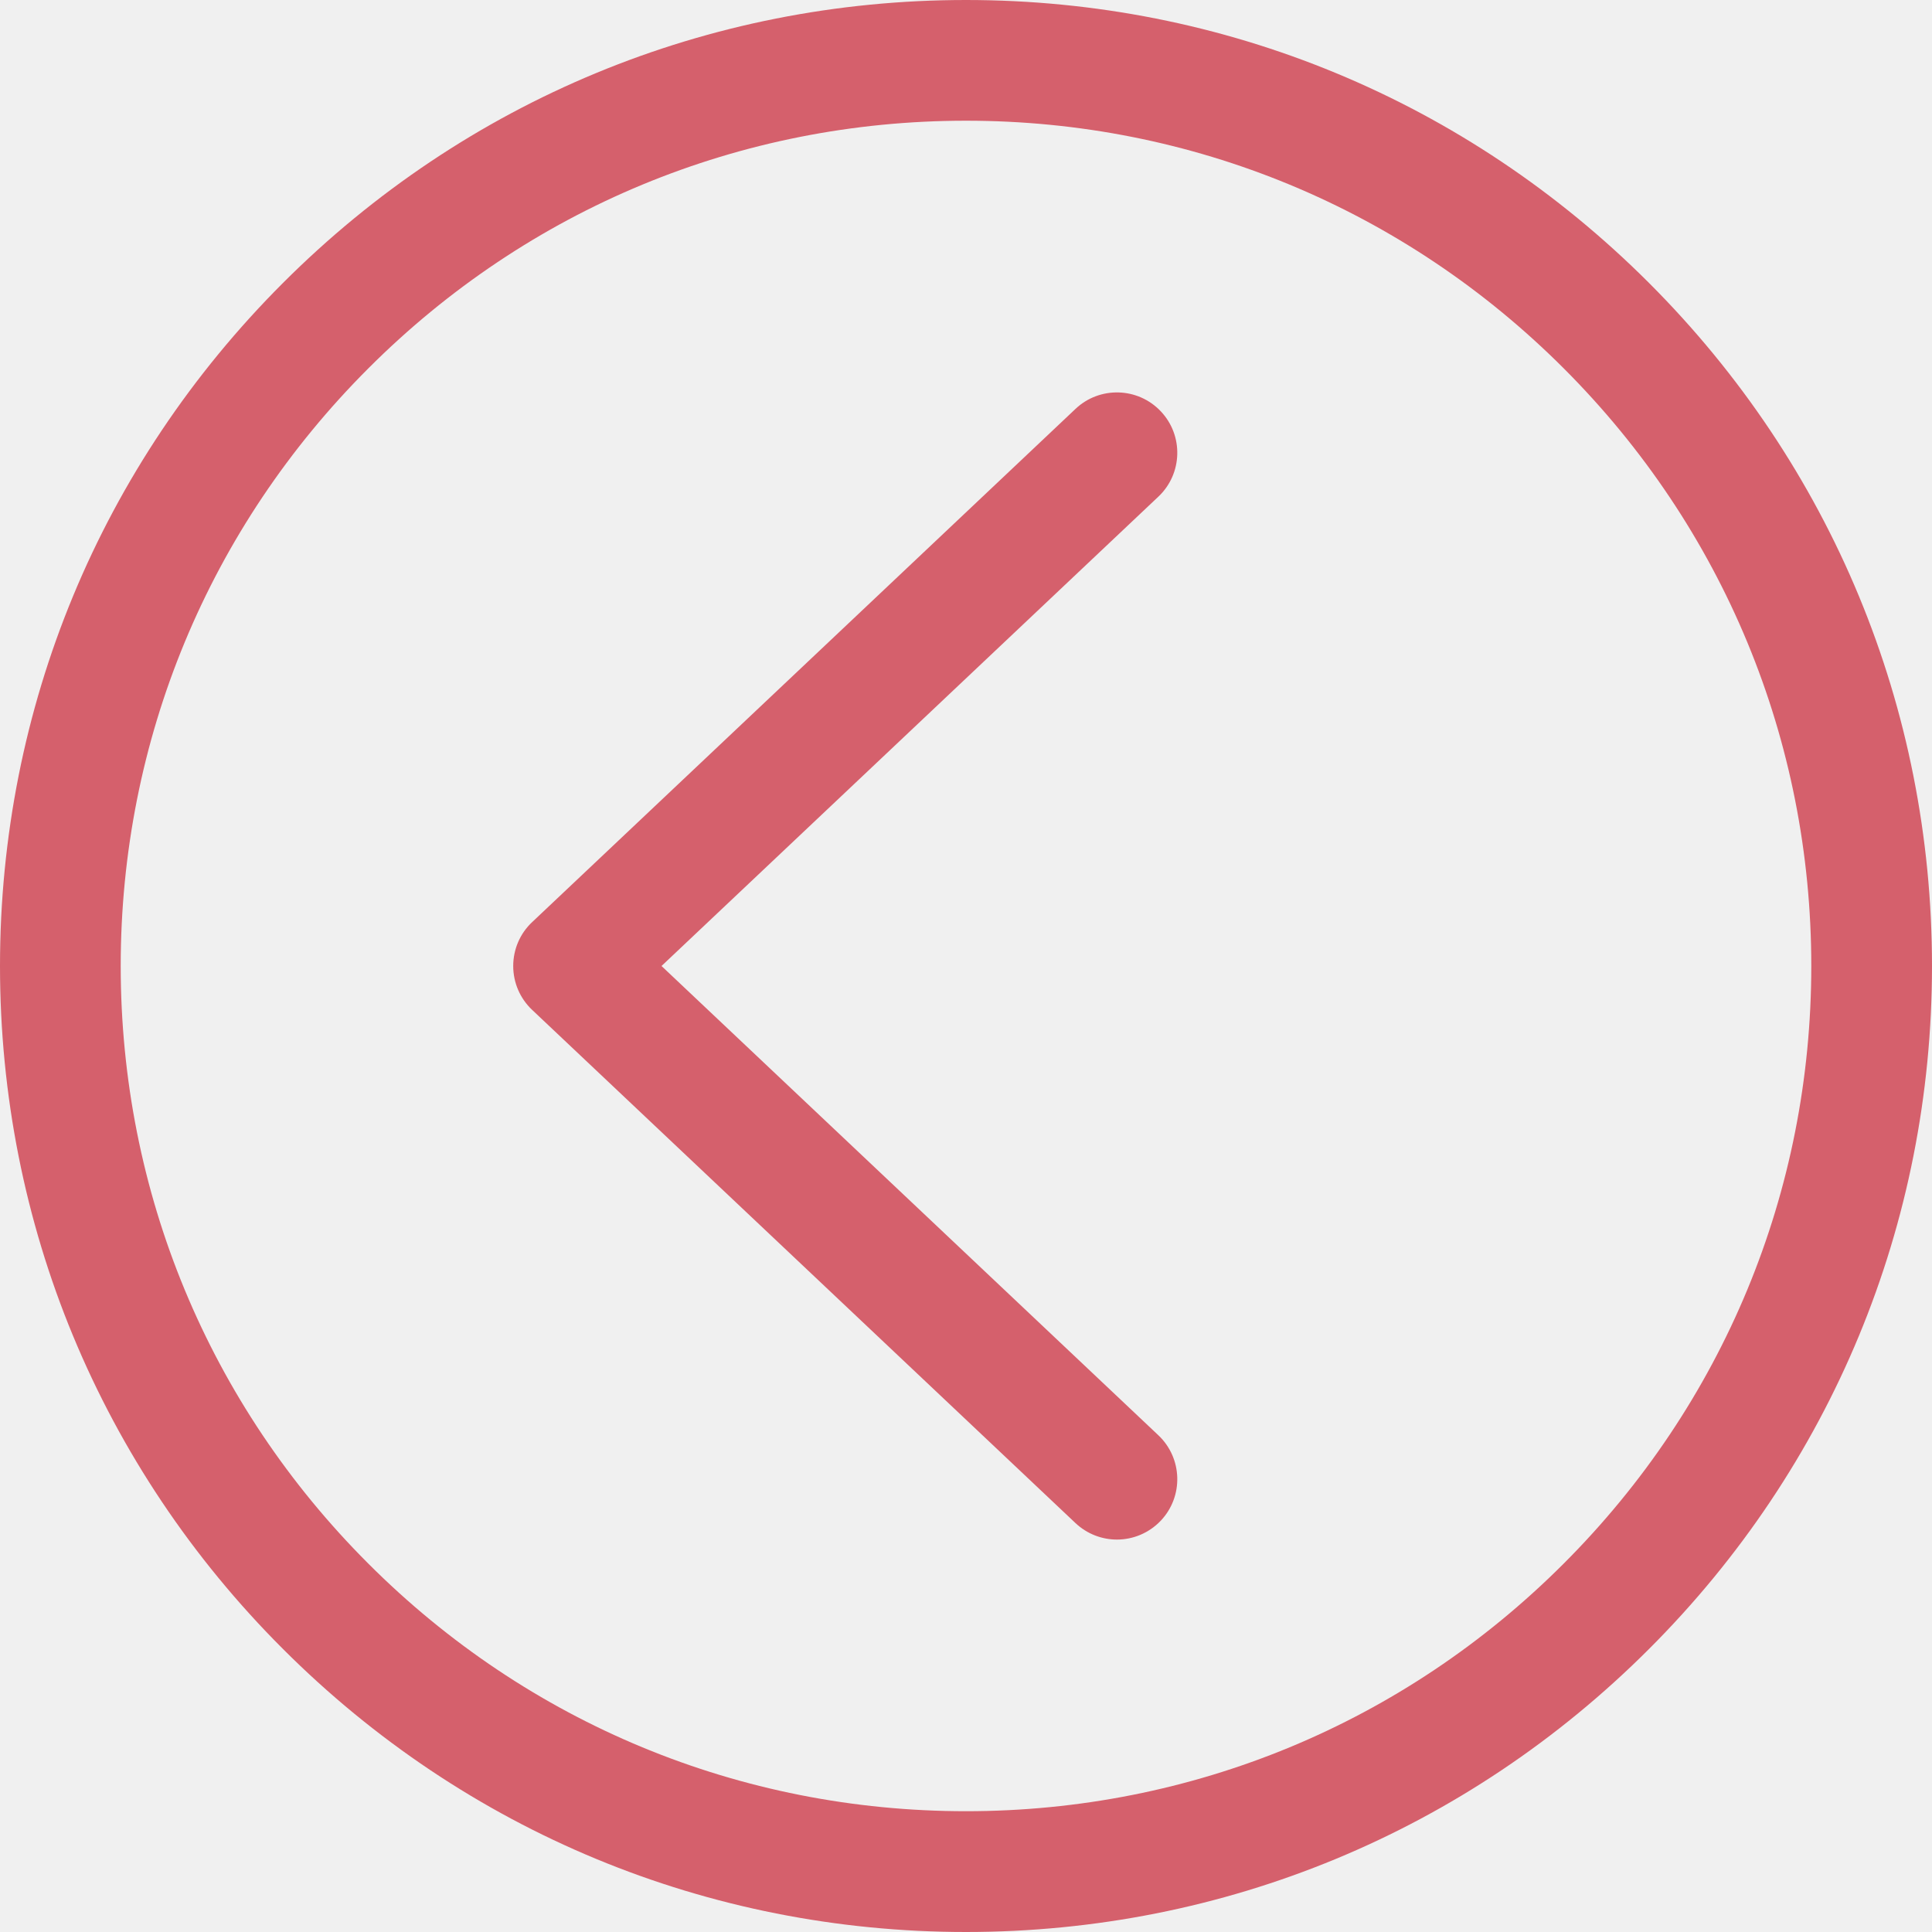
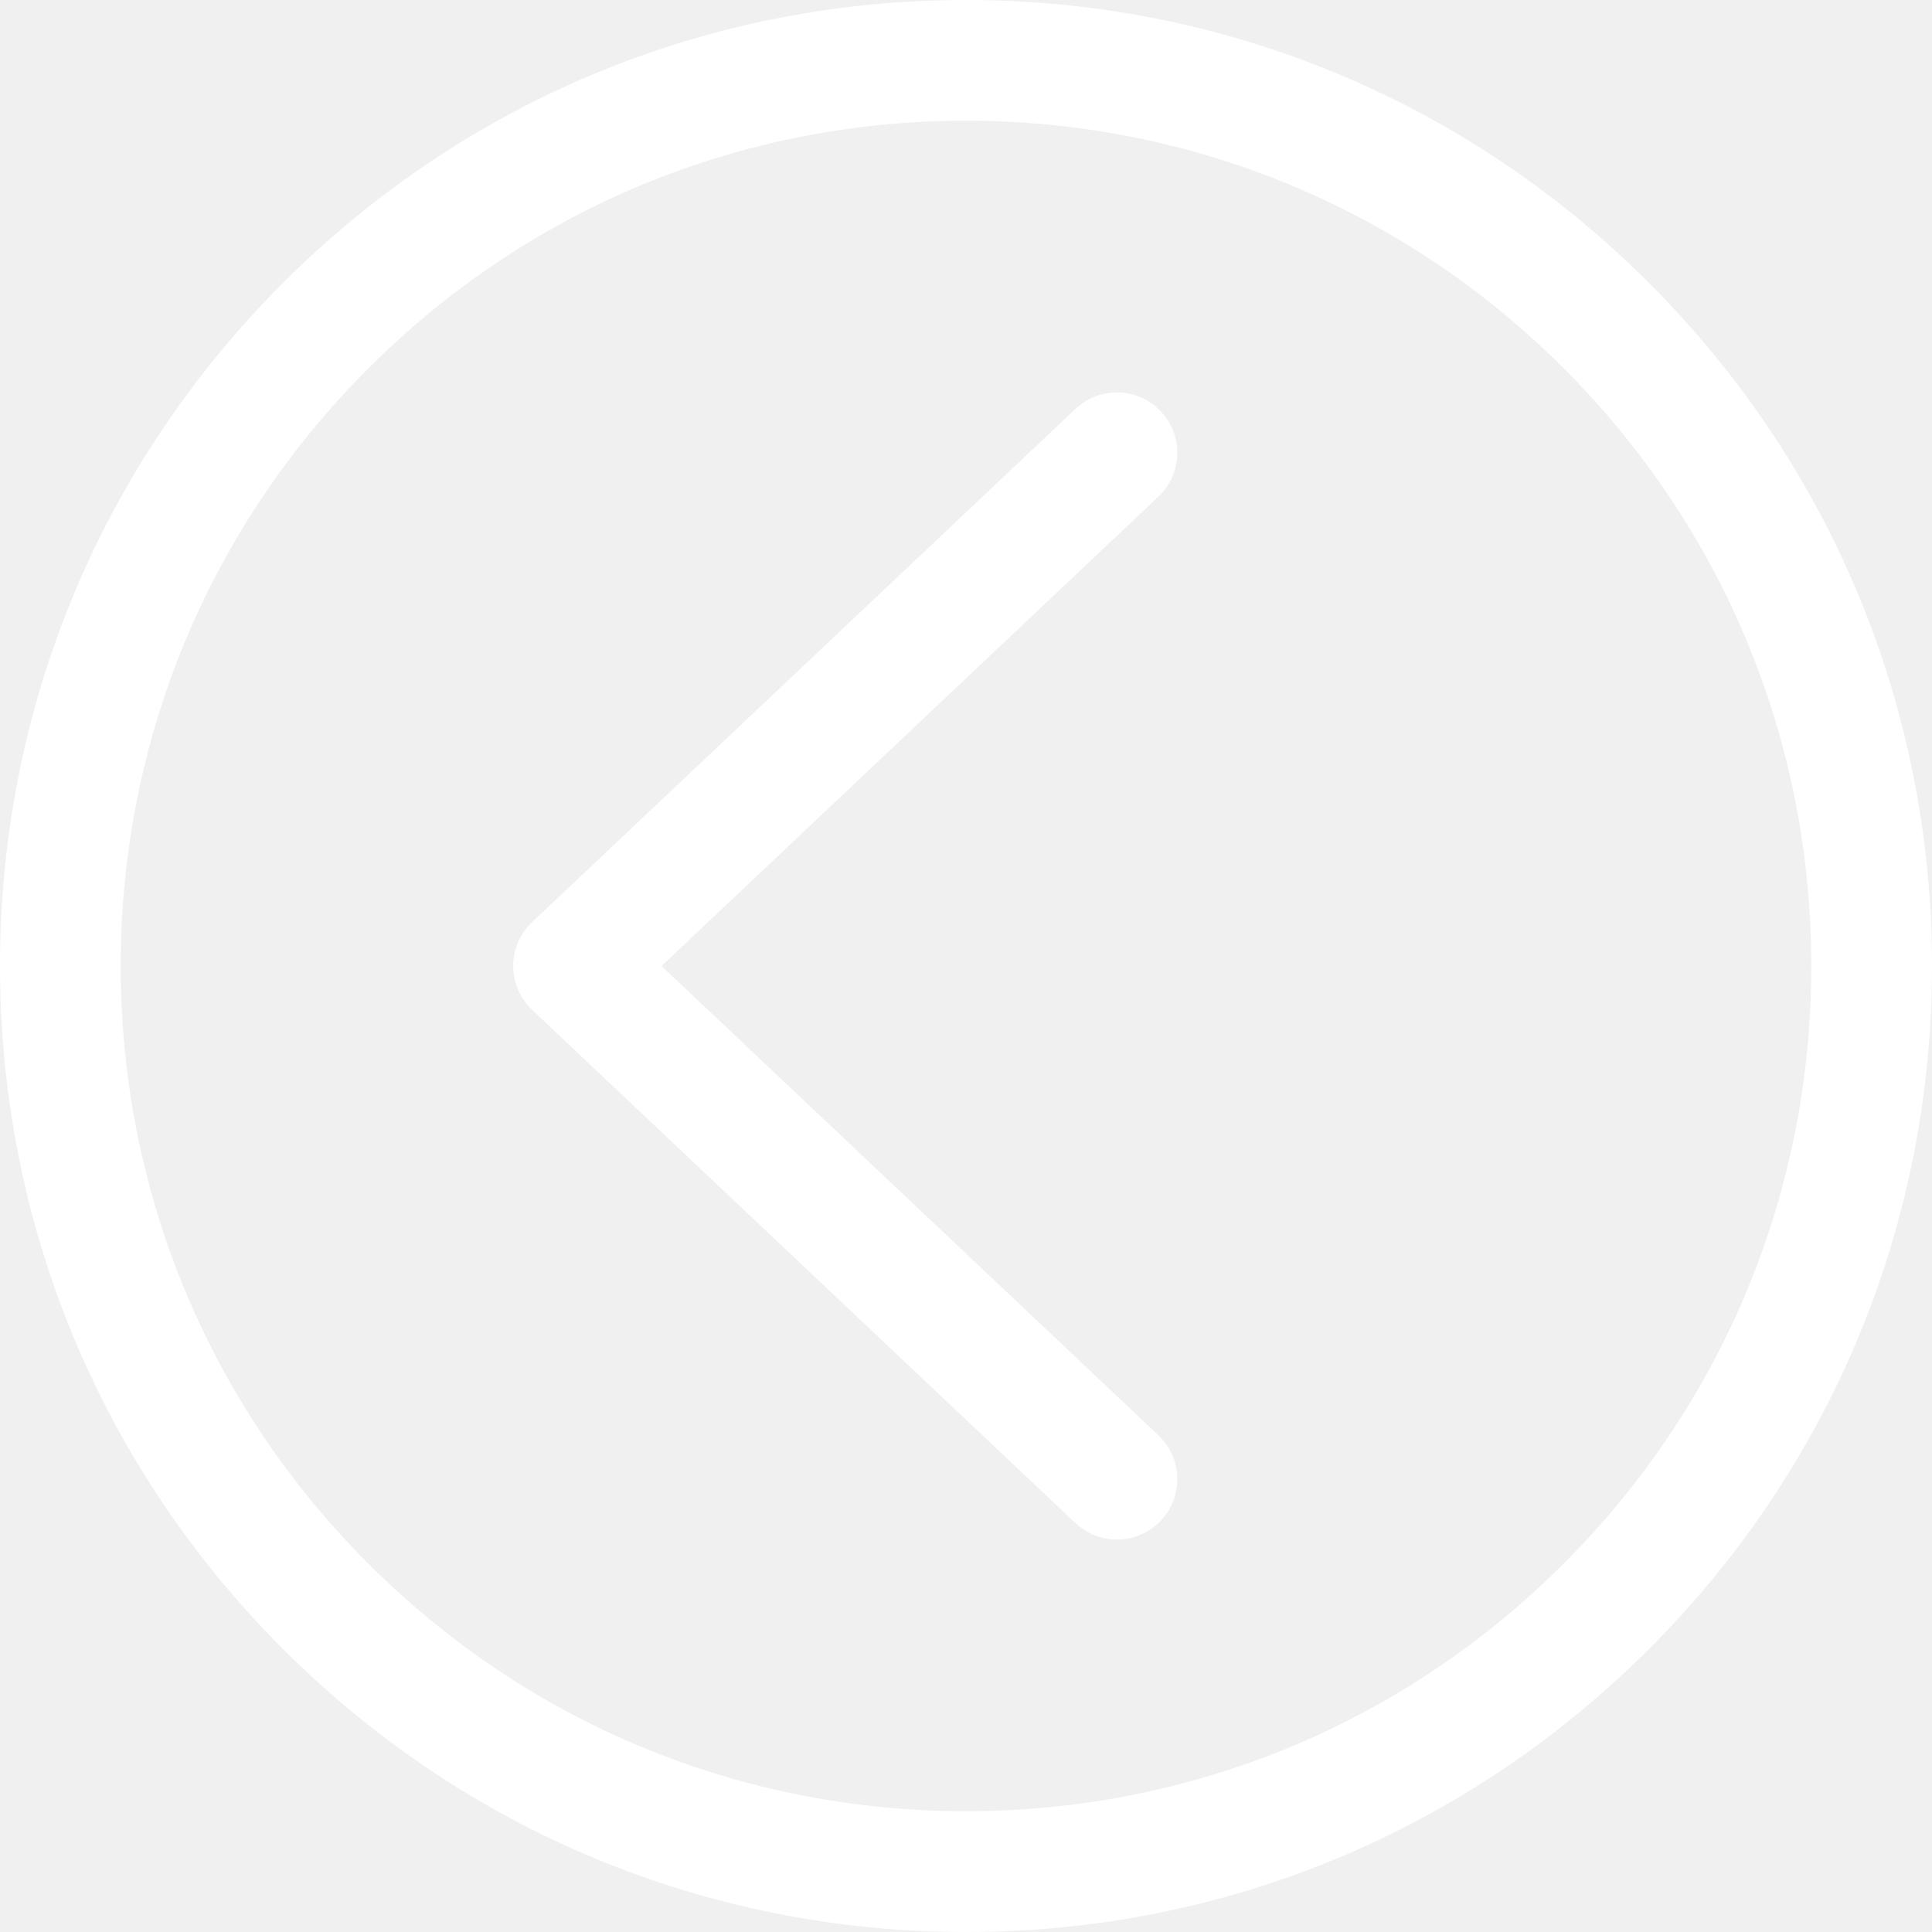
<svg xmlns="http://www.w3.org/2000/svg" width="25px" height="25px" viewBox="0 0 25 25" version="1.1">
  <defs />
  <g id="Page-1" stroke="none" stroke-width="1" fill="none" fill-rule="evenodd">
-     <g id="Icons" transform="translate(-8, -4)" fill="#D5606C">
+     <g id="Icons" transform="translate(-8, -4)" fill="#ffffff">
      <g id="Group-3" transform="translate(8, 4)">
        <path d="M12.5,3.55271368e-15 C9.161,3.55271368e-15 6.023,1.3 3.662,3.661 C1.3,6.022 0,9.161 0,12.5 C0,15.839 1.3,18.978 3.662,21.338 C6.023,23.699 9.161,25 12.5,25 C15.839,25 18.977,23.699 21.338,21.338 C23.699,18.978 25,15.839 25,12.5 C25,9.161 23.699,6.022 21.338,3.661 C18.977,1.3 15.839,3.55271368e-15 12.5,3.55271368e-15 L12.5,3.55271368e-15 Z M20.233,20.234 C18.168,22.3 15.421,23.437 12.5,23.437 C9.579,23.437 6.832,22.3 4.766,20.233 C2.7,18.168 1.562,15.421 1.562,12.5 C1.562,9.579 2.7,6.832 4.767,4.766 C6.832,2.7 9.579,1.562 12.5,1.562 C15.421,1.562 18.168,2.7 20.234,4.766 C22.3,6.832 23.438,9.579 23.438,12.5 C23.438,15.421 22.3,18.168 20.233,20.234 L20.233,20.234 Z M15.021,5.323 C14.725,5.009 14.23,4.995 13.917,5.291 L6.886,11.932 C6.729,12.079 6.641,12.285 6.641,12.5 C6.641,12.715 6.729,12.92 6.886,13.068 L13.917,19.709 C14.068,19.851 14.261,19.922 14.453,19.922 C14.661,19.922 14.867,19.839 15.021,19.677 C15.317,19.363 15.303,18.869 14.989,18.572 L8.56,12.5 L14.989,6.427 C15.303,6.131 15.317,5.636 15.021,5.323 L15.021,5.323 Z" id="03" />
      </g>
    </g>
  </g>
</svg>
